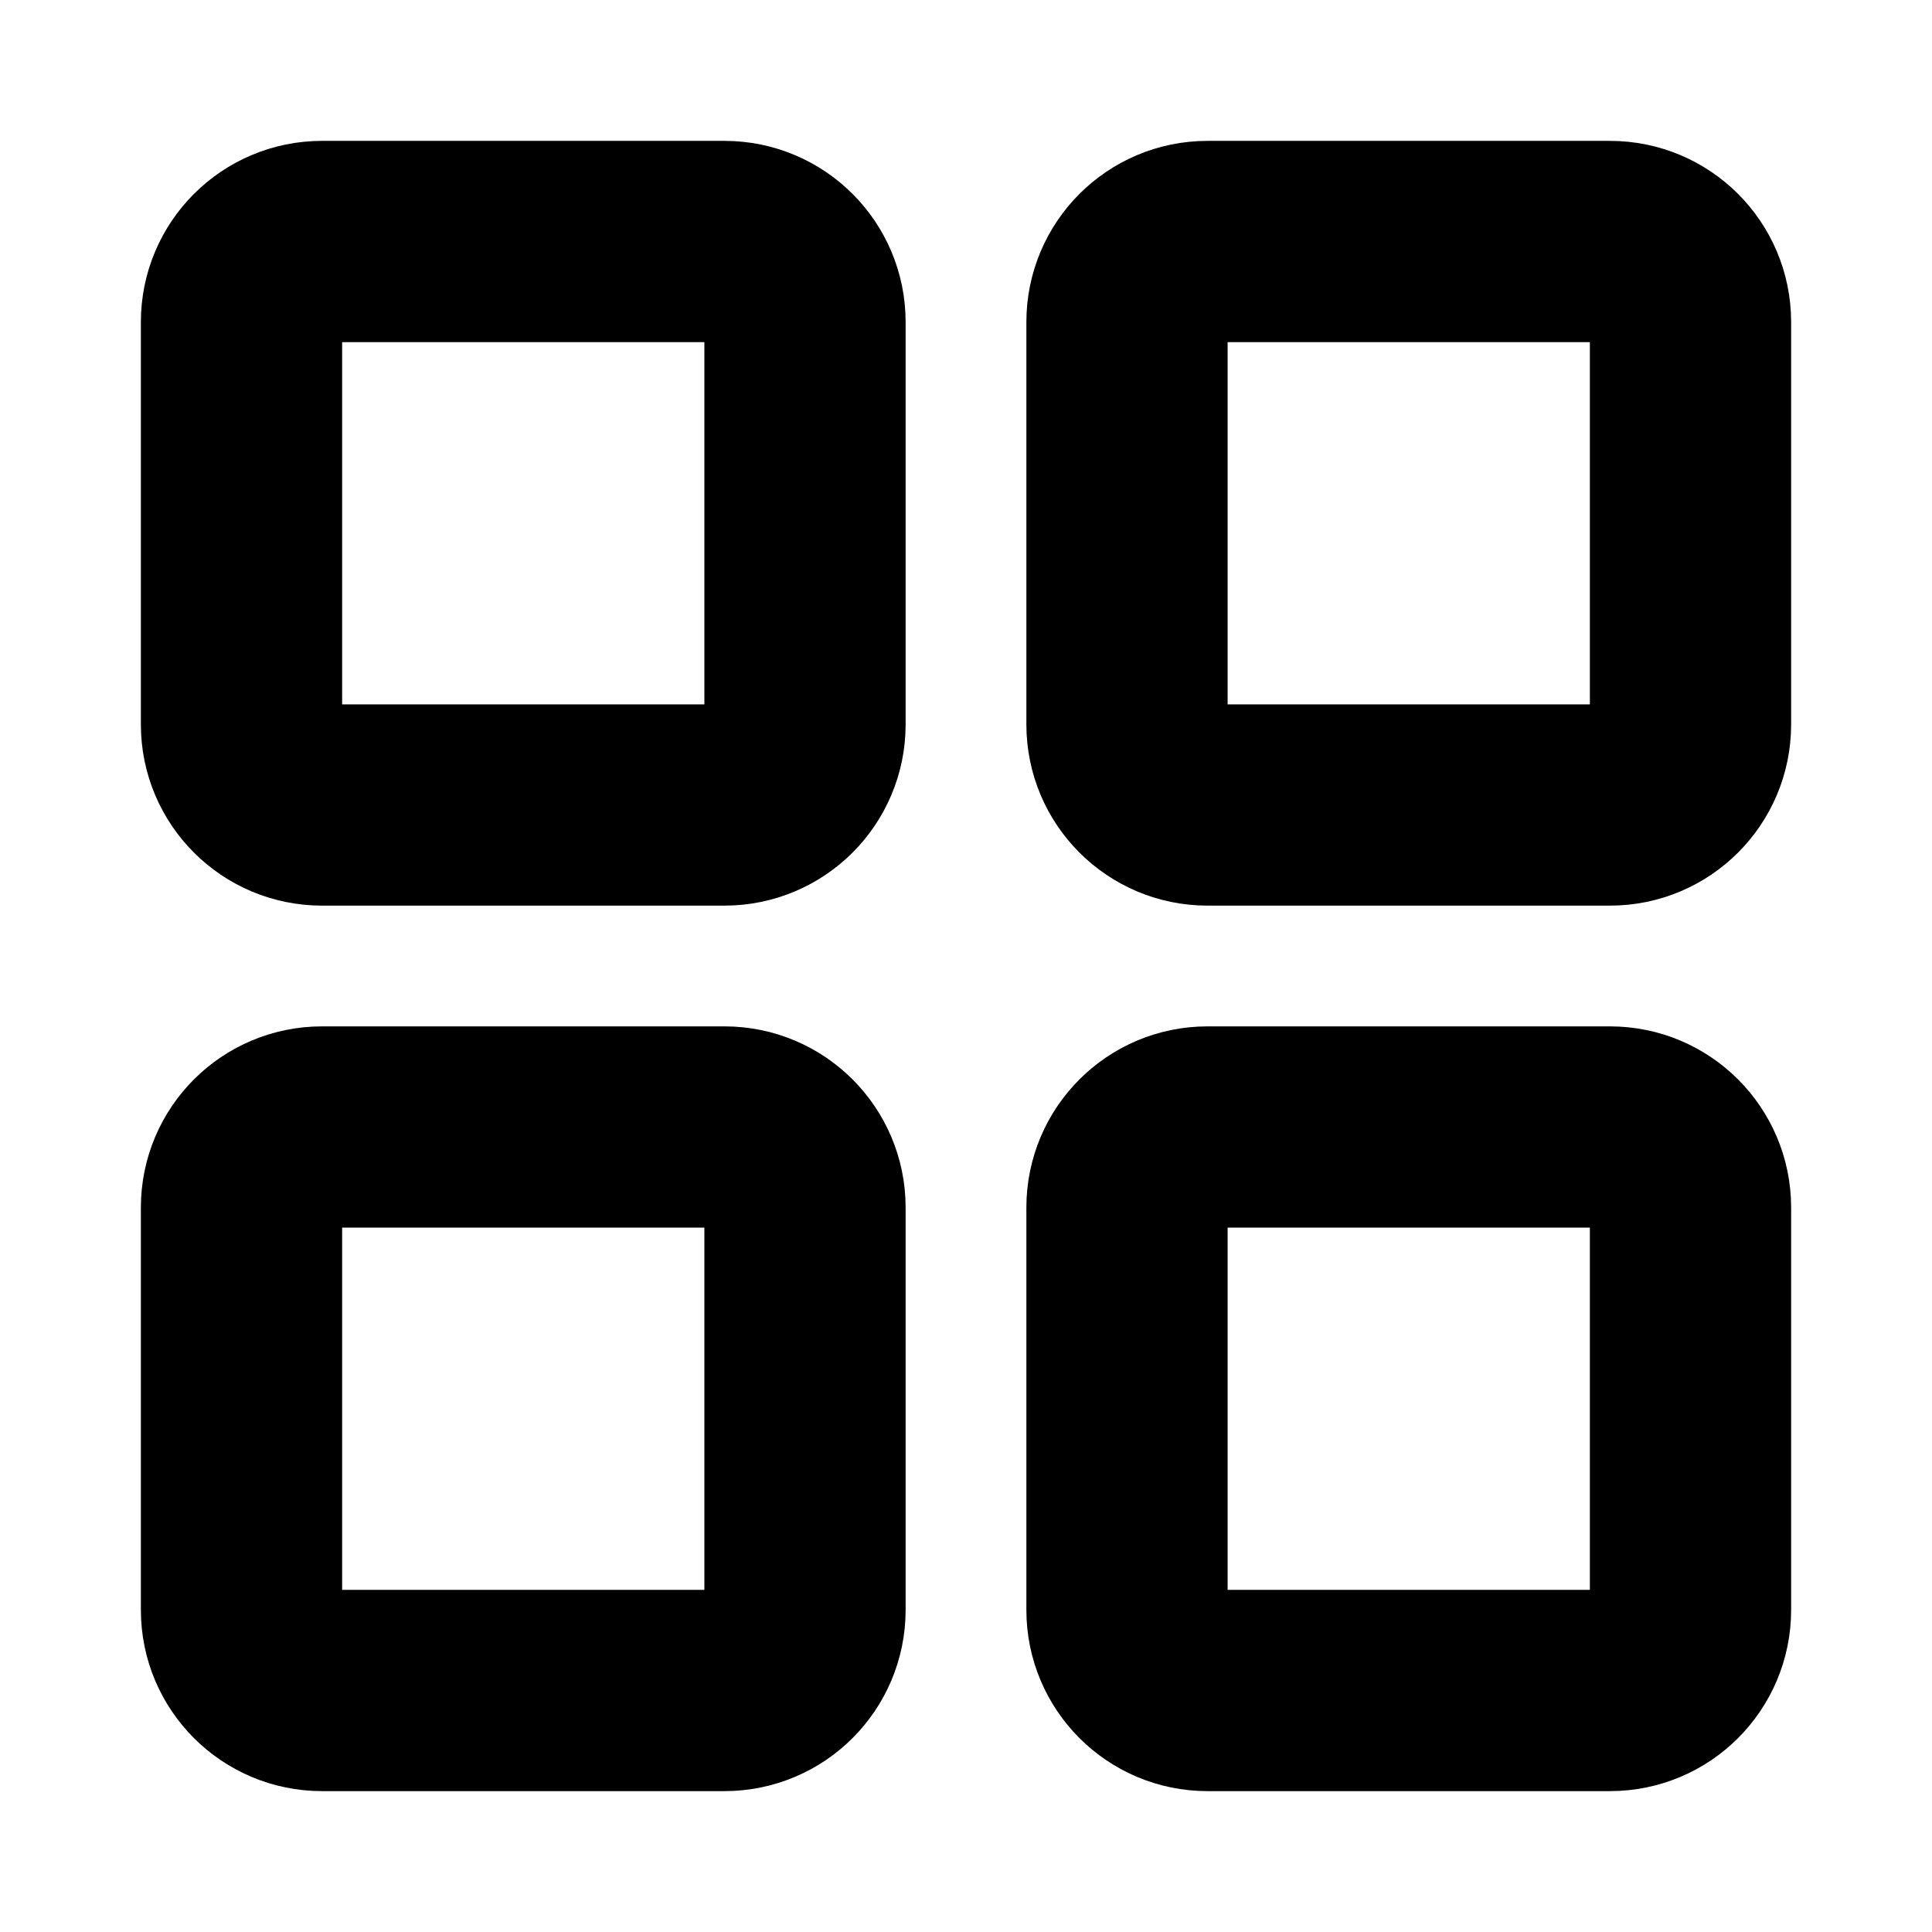
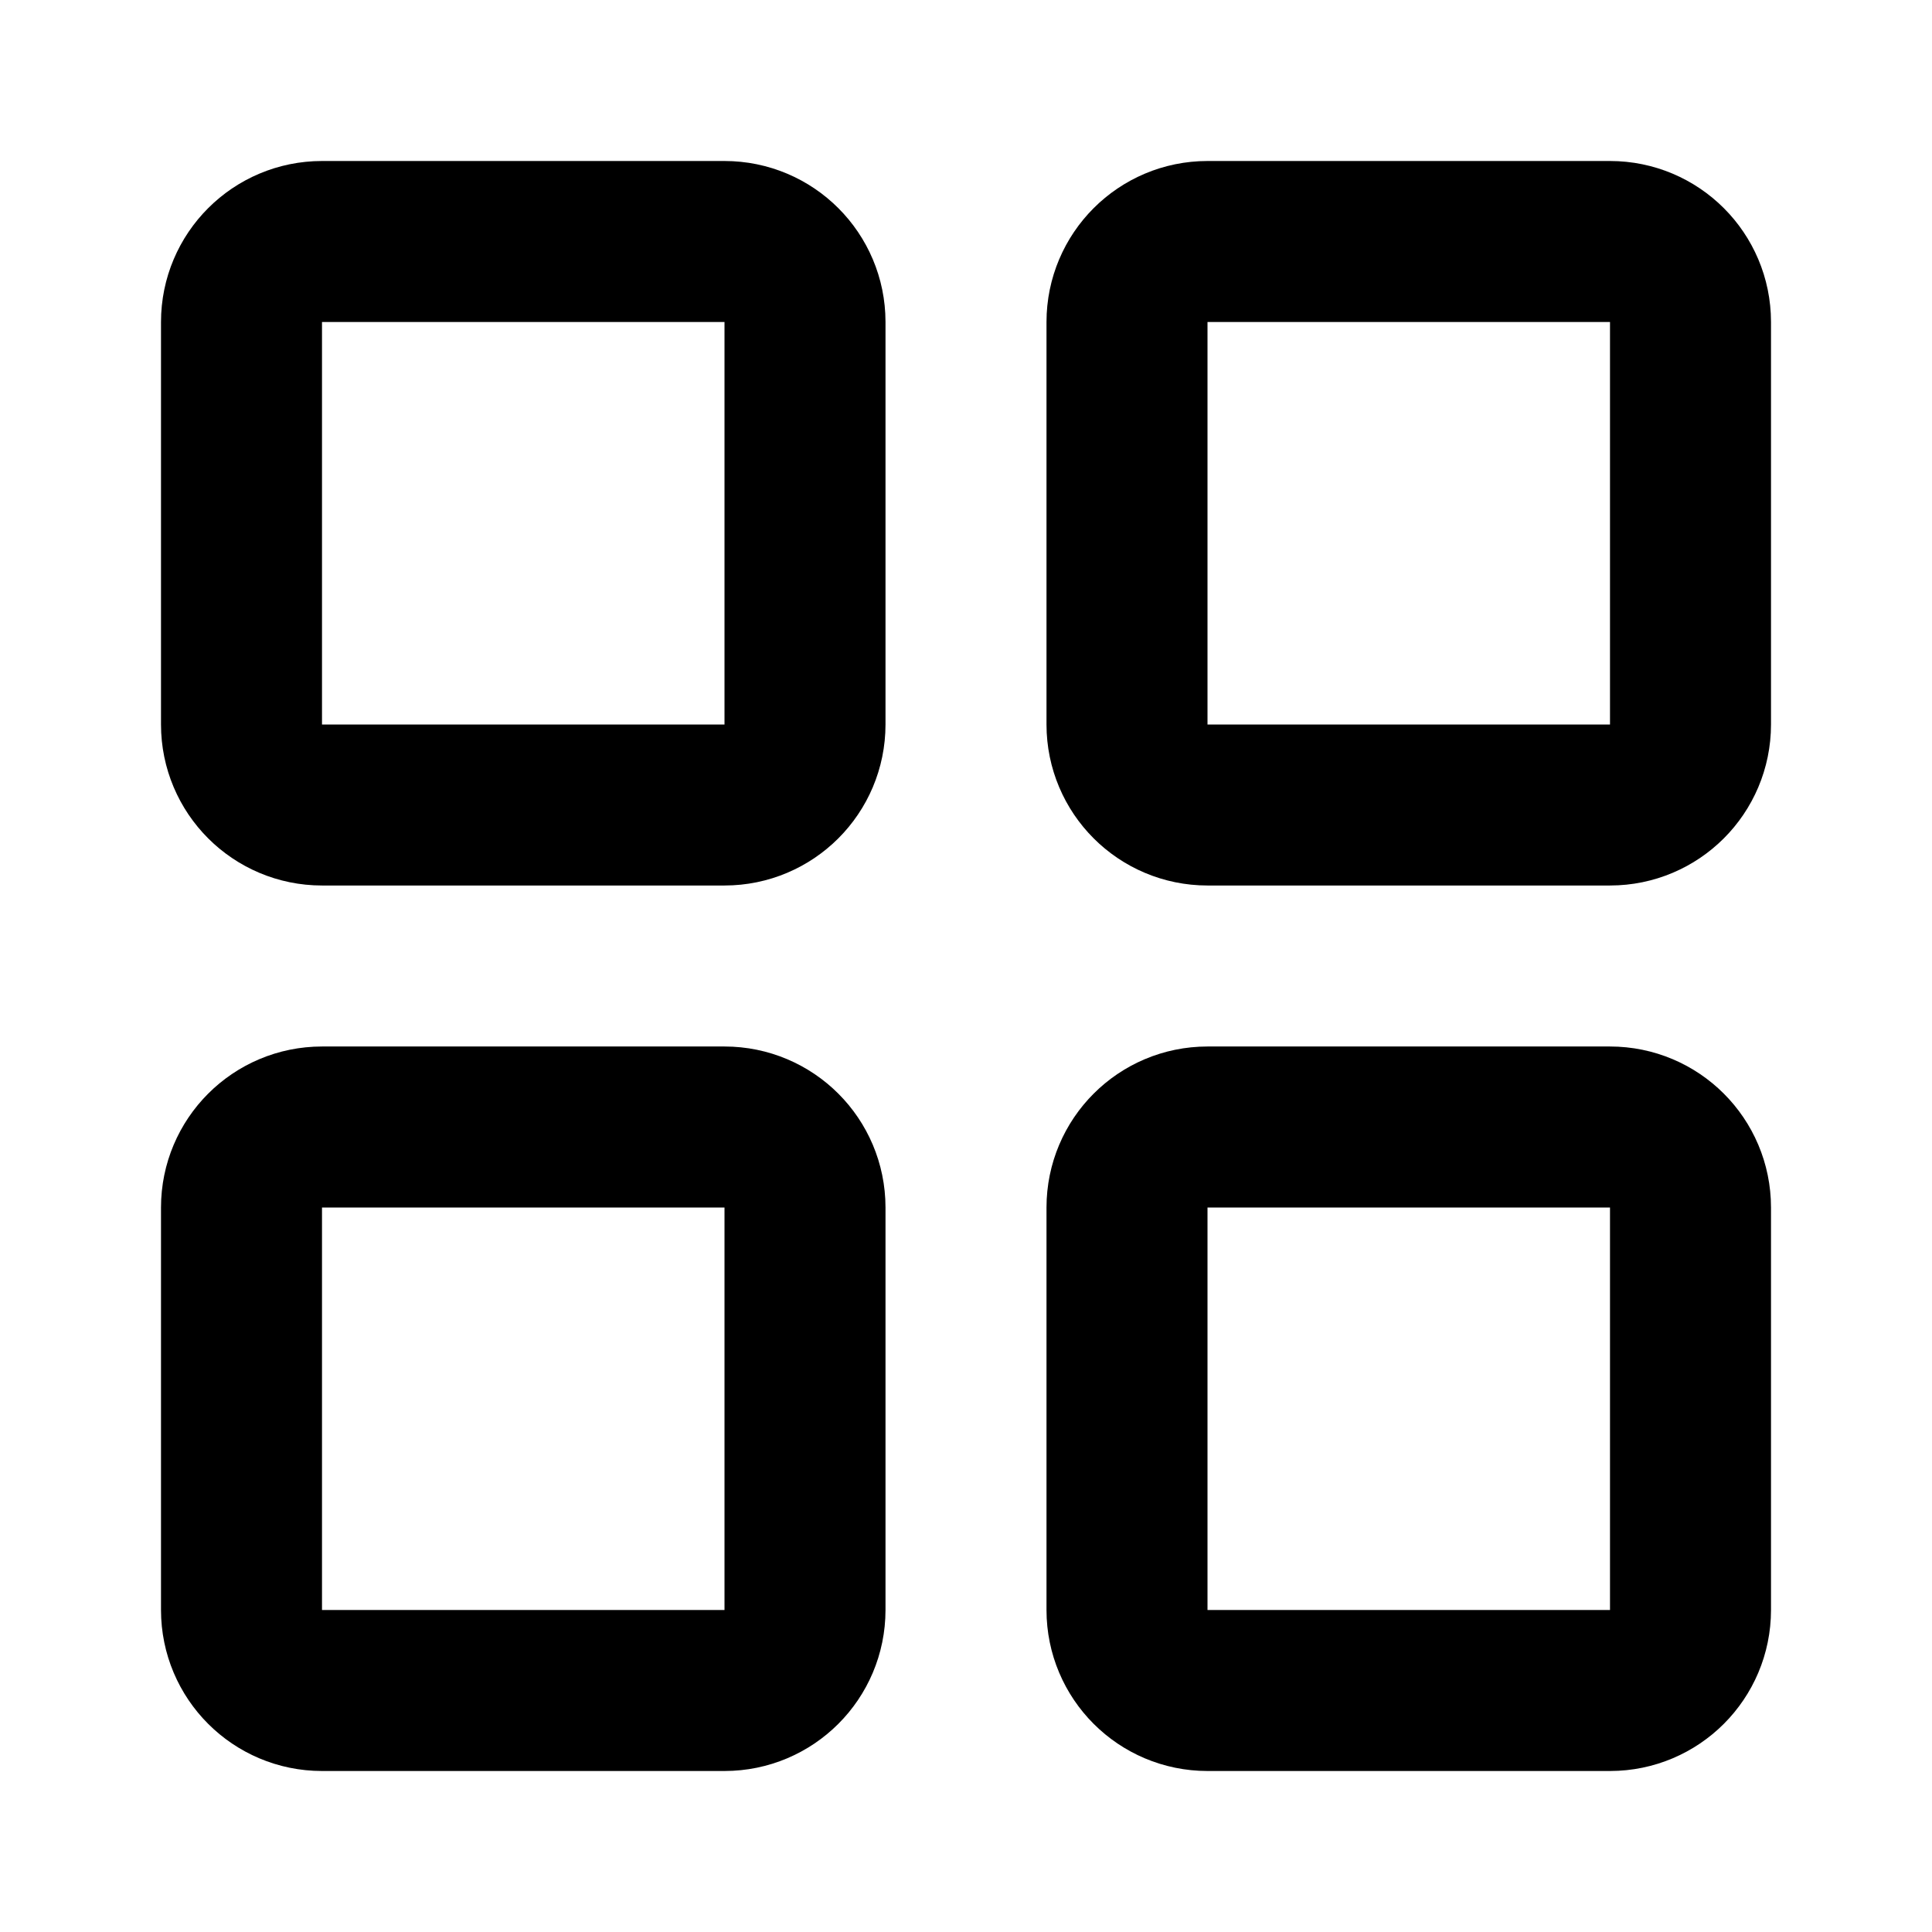
- <svg xmlns="http://www.w3.org/2000/svg" width="28" height="28" viewBox="0 0 24 24" fill="none" stroke="currentColor" stroke-width="2.5" stroke-linecap="round" stroke-linejoin="round" class="lucide lucide-layout-grid">
+ <svg xmlns="http://www.w3.org/2000/svg" width="24" height="24" viewBox="0 0 24 24" fill="none" stroke="currentColor" stroke-width="2" stroke-linecap="round" stroke-linejoin="round" class="lucide lucide-layout-grid-icon lucide-layout-grid">
  <rect width="7" height="7" x="3" y="3" rx="1" />
  <rect width="7" height="7" x="14" y="3" rx="1" />
  <rect width="7" height="7" x="14" y="14" rx="1" />
  <rect width="7" height="7" x="3" y="14" rx="1" />
</svg>
